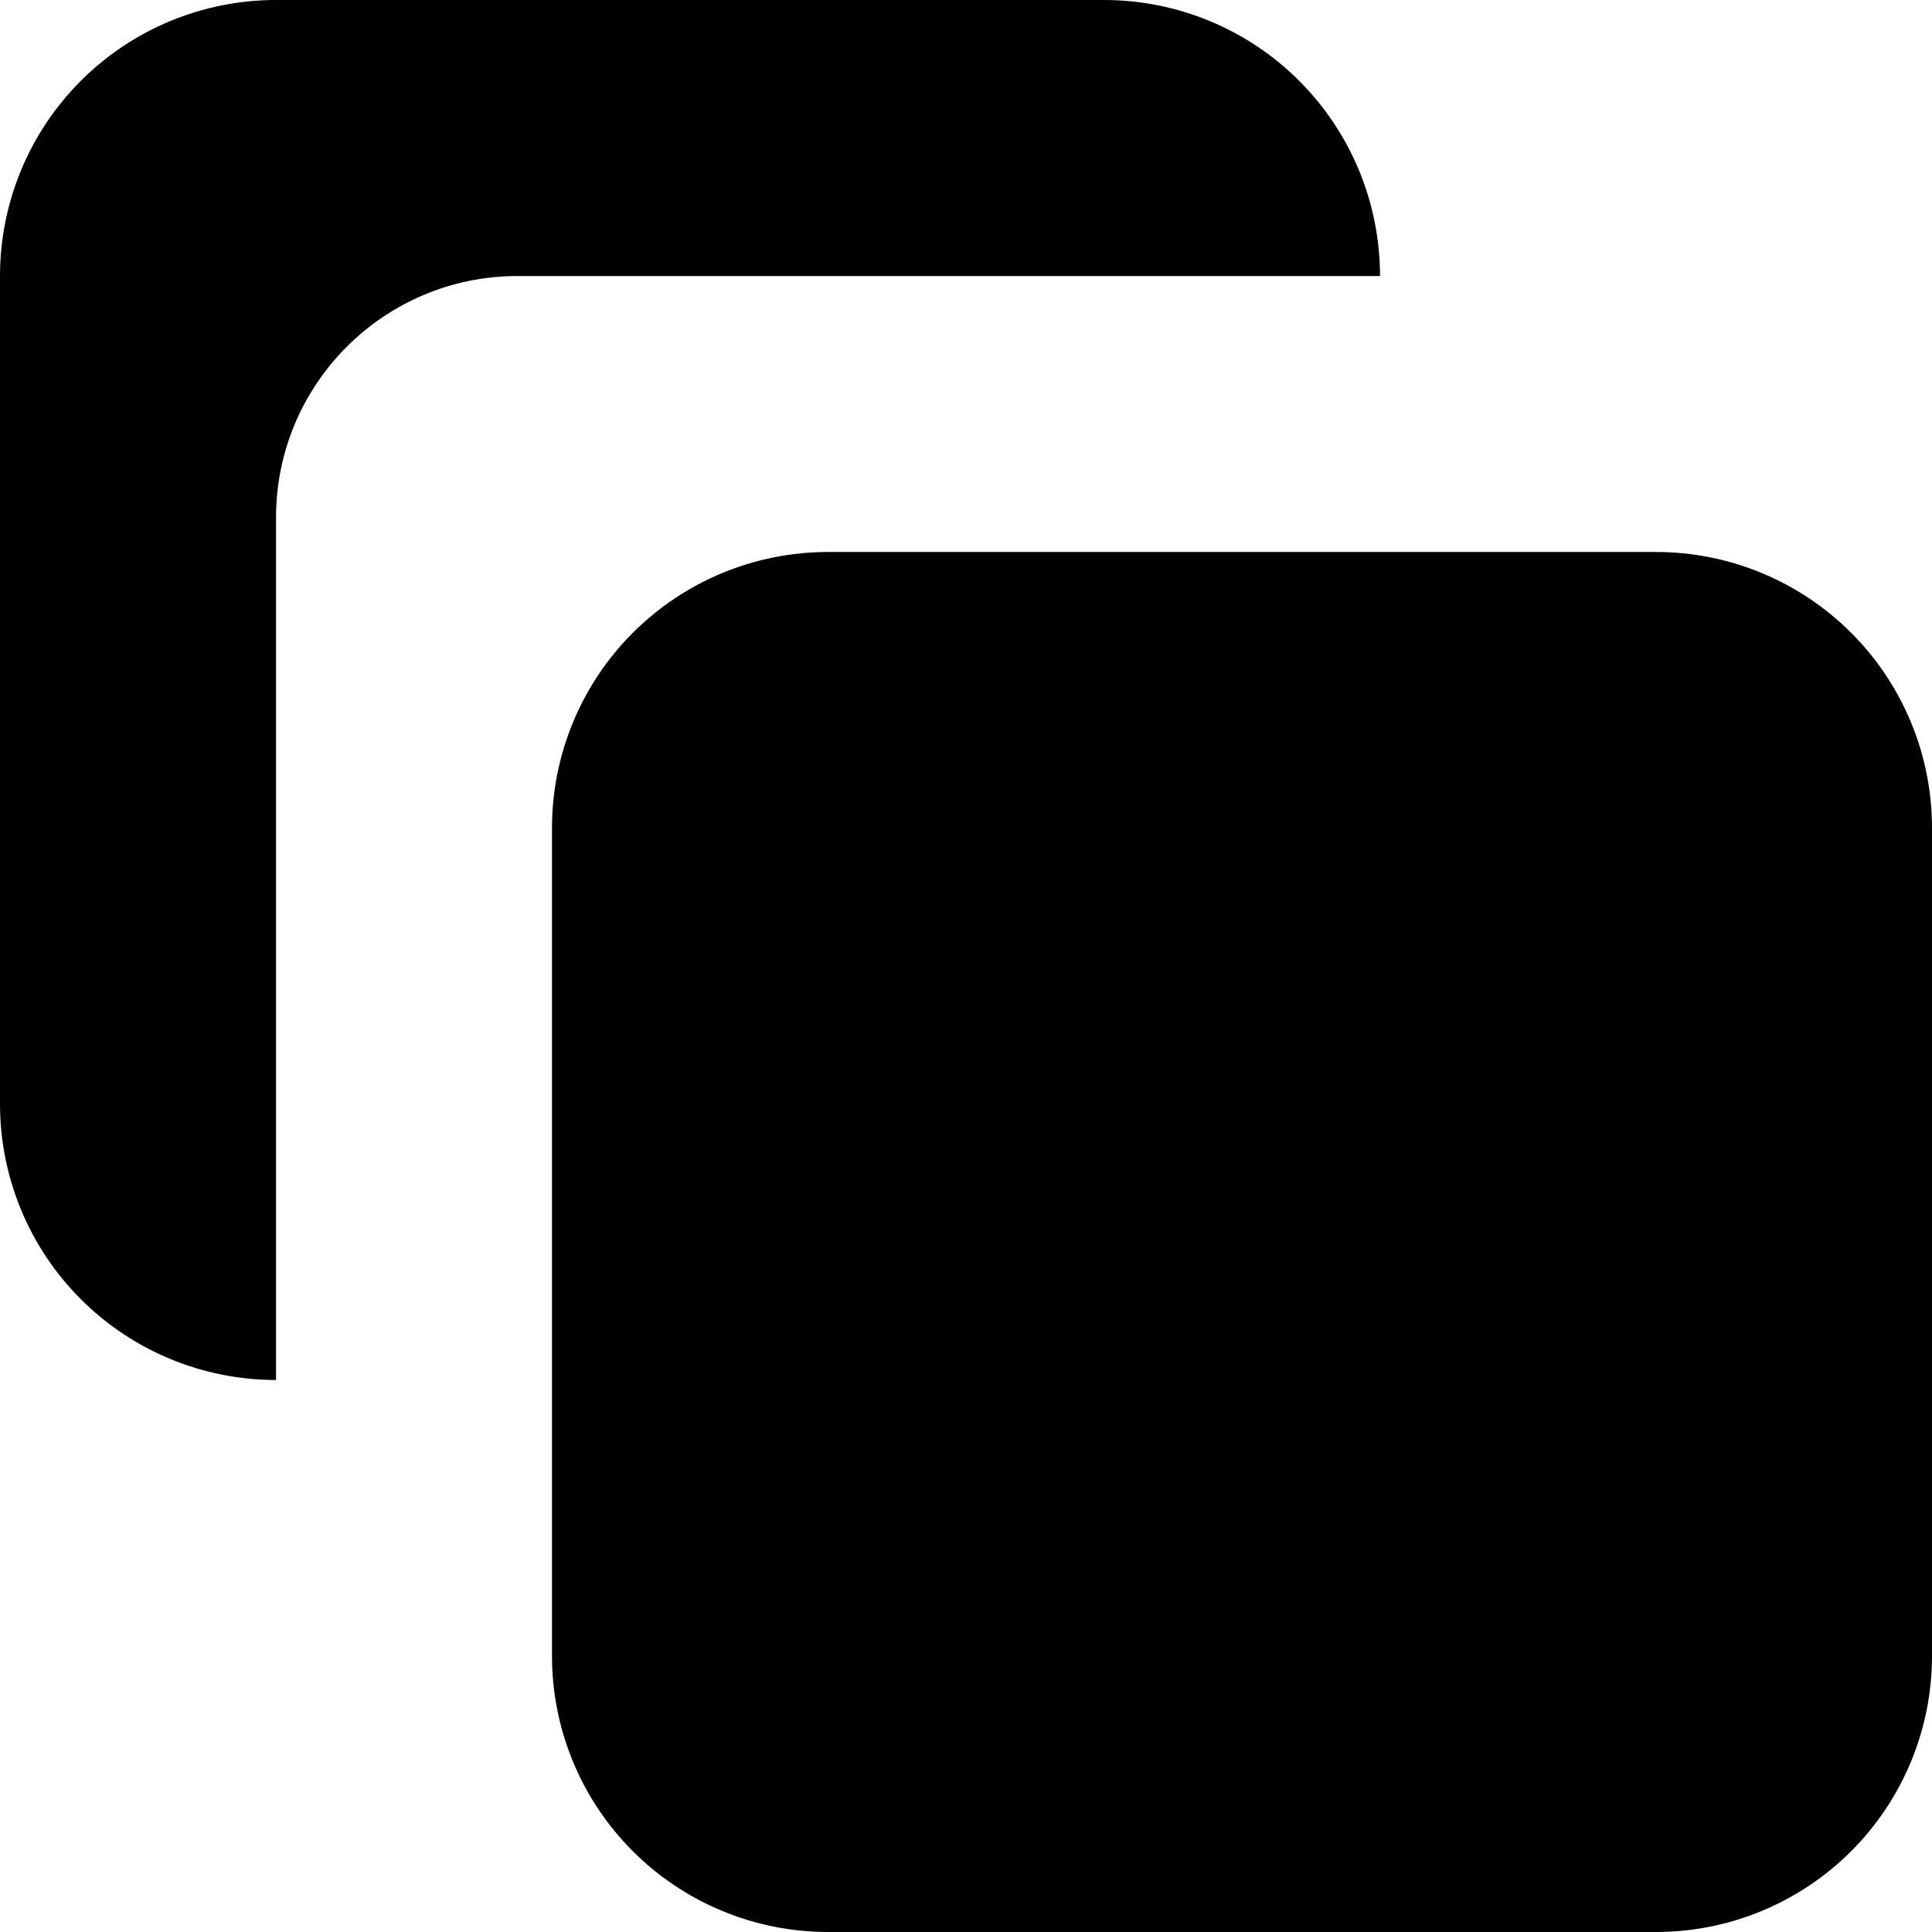
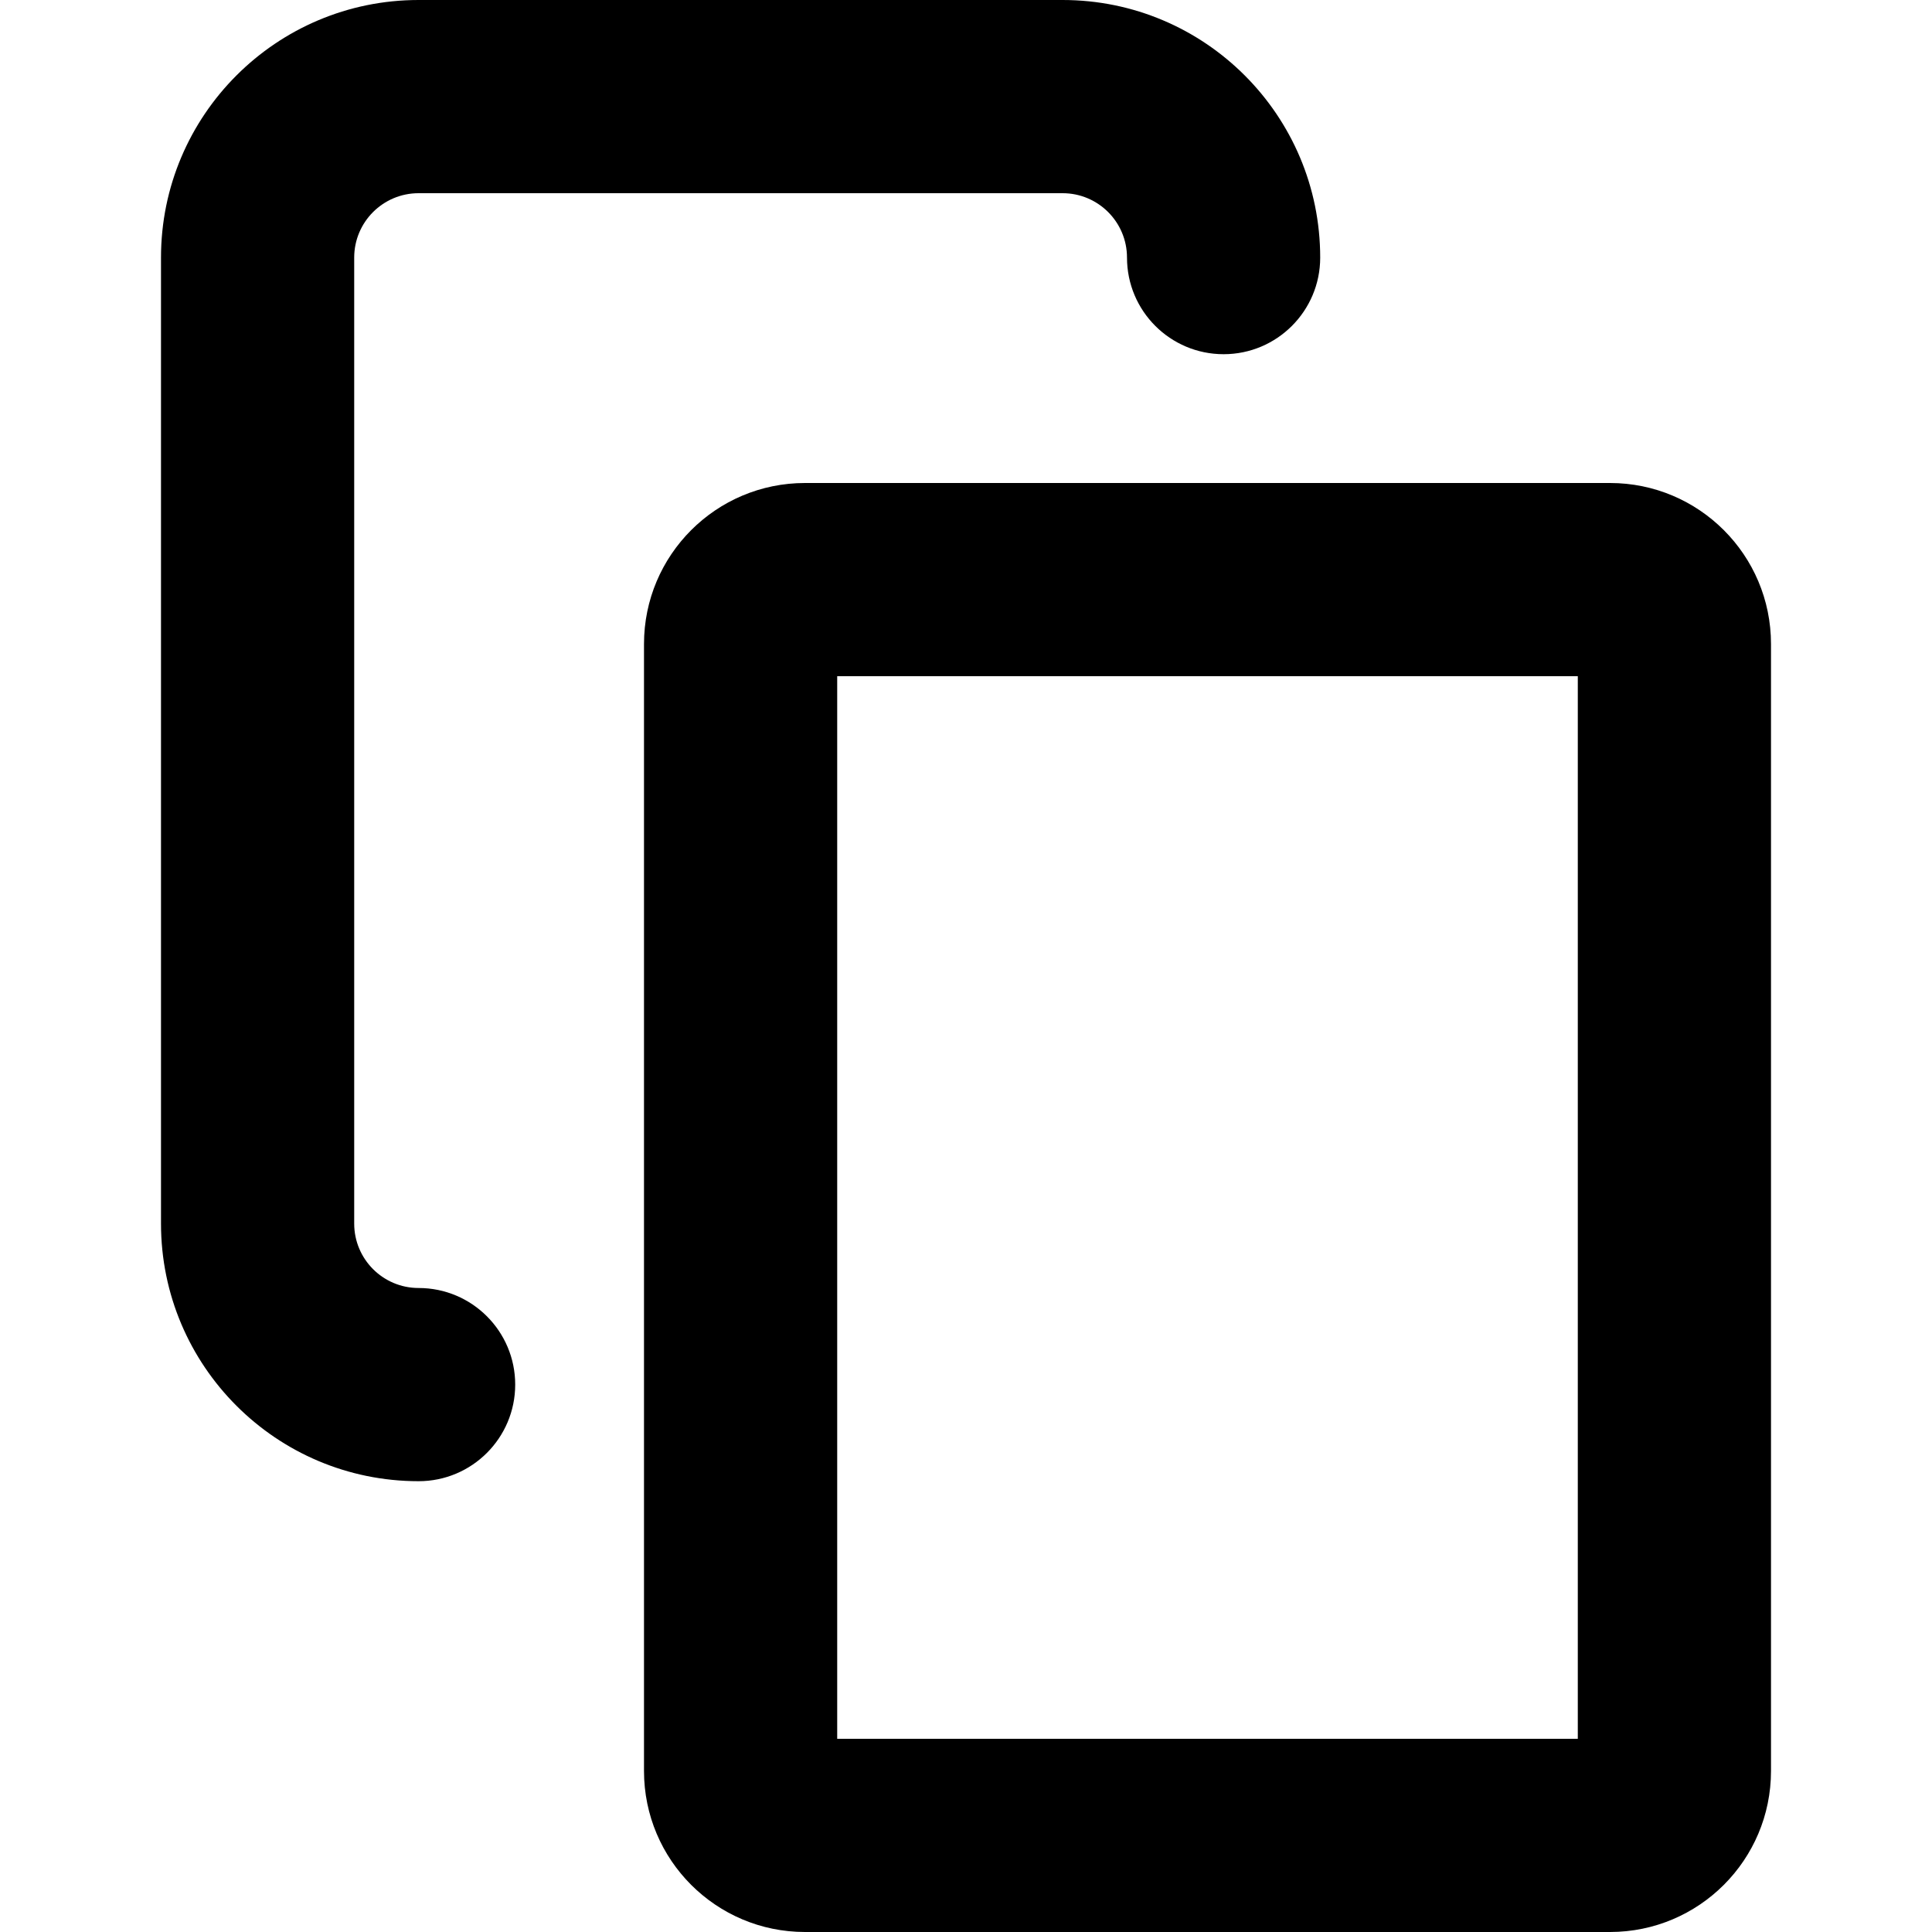
- <svg xmlns="http://www.w3.org/2000/svg" width="24" height="24" viewBox="0 0 24 24" fill="none">
-   <path d="M6.857 10.286C6.857 9.376 7.218 8.504 7.861 7.861C8.504 7.218 9.376 6.857 10.286 6.857H20.571C21.481 6.857 22.353 7.218 22.996 7.861C23.639 8.504 24 9.376 24 10.286V20.571C24 21.481 23.639 22.353 22.996 22.996C22.353 23.639 21.481 24 20.571 24H10.286C9.376 24 8.504 23.639 7.861 22.996C7.218 22.353 6.857 21.481 6.857 20.571V10.286Z" fill="black" />
-   <path d="M3.429 0C2.519 0 1.647 0.361 1.004 1.004C0.361 1.647 0 2.519 0 3.429V13.714C0 14.624 0.361 15.496 1.004 16.139C1.647 16.782 2.519 17.143 3.429 17.143V6.429C3.429 4.772 4.772 3.429 6.429 3.429H17.143C17.143 2.519 16.782 1.647 16.139 1.004C15.496 0.361 14.624 0 13.714 0H3.429Z" fill="black" />
+ <svg xmlns="http://www.w3.org/2000/svg" fill="currentColor" viewBox="0 0 120 120">
+   <path fill="#000" fill-rule="evenodd" d="M26 0c-8.837 0-16 7.163-16 16v60c0 8.837 7.163 16 16 16a6 6 0 0 0 0-12 4 4 0 0 1-4-4V16a4 4 0 0 1 4-4h40a4 4 0 0 1 4 4 6 6 0 0 0 12 0c0-8.837-7.163-16-16-16H26Zm26 108V42h46v66H52ZM40 40c0-5.523 4.477-10 10-10h50c5.523 0 10 4.477 10 10v70c0 5.523-4.477 10-10 10H50c-5.523 0-10-4.477-10-10V40Z" clip-rule="evenodd" />
</svg>
